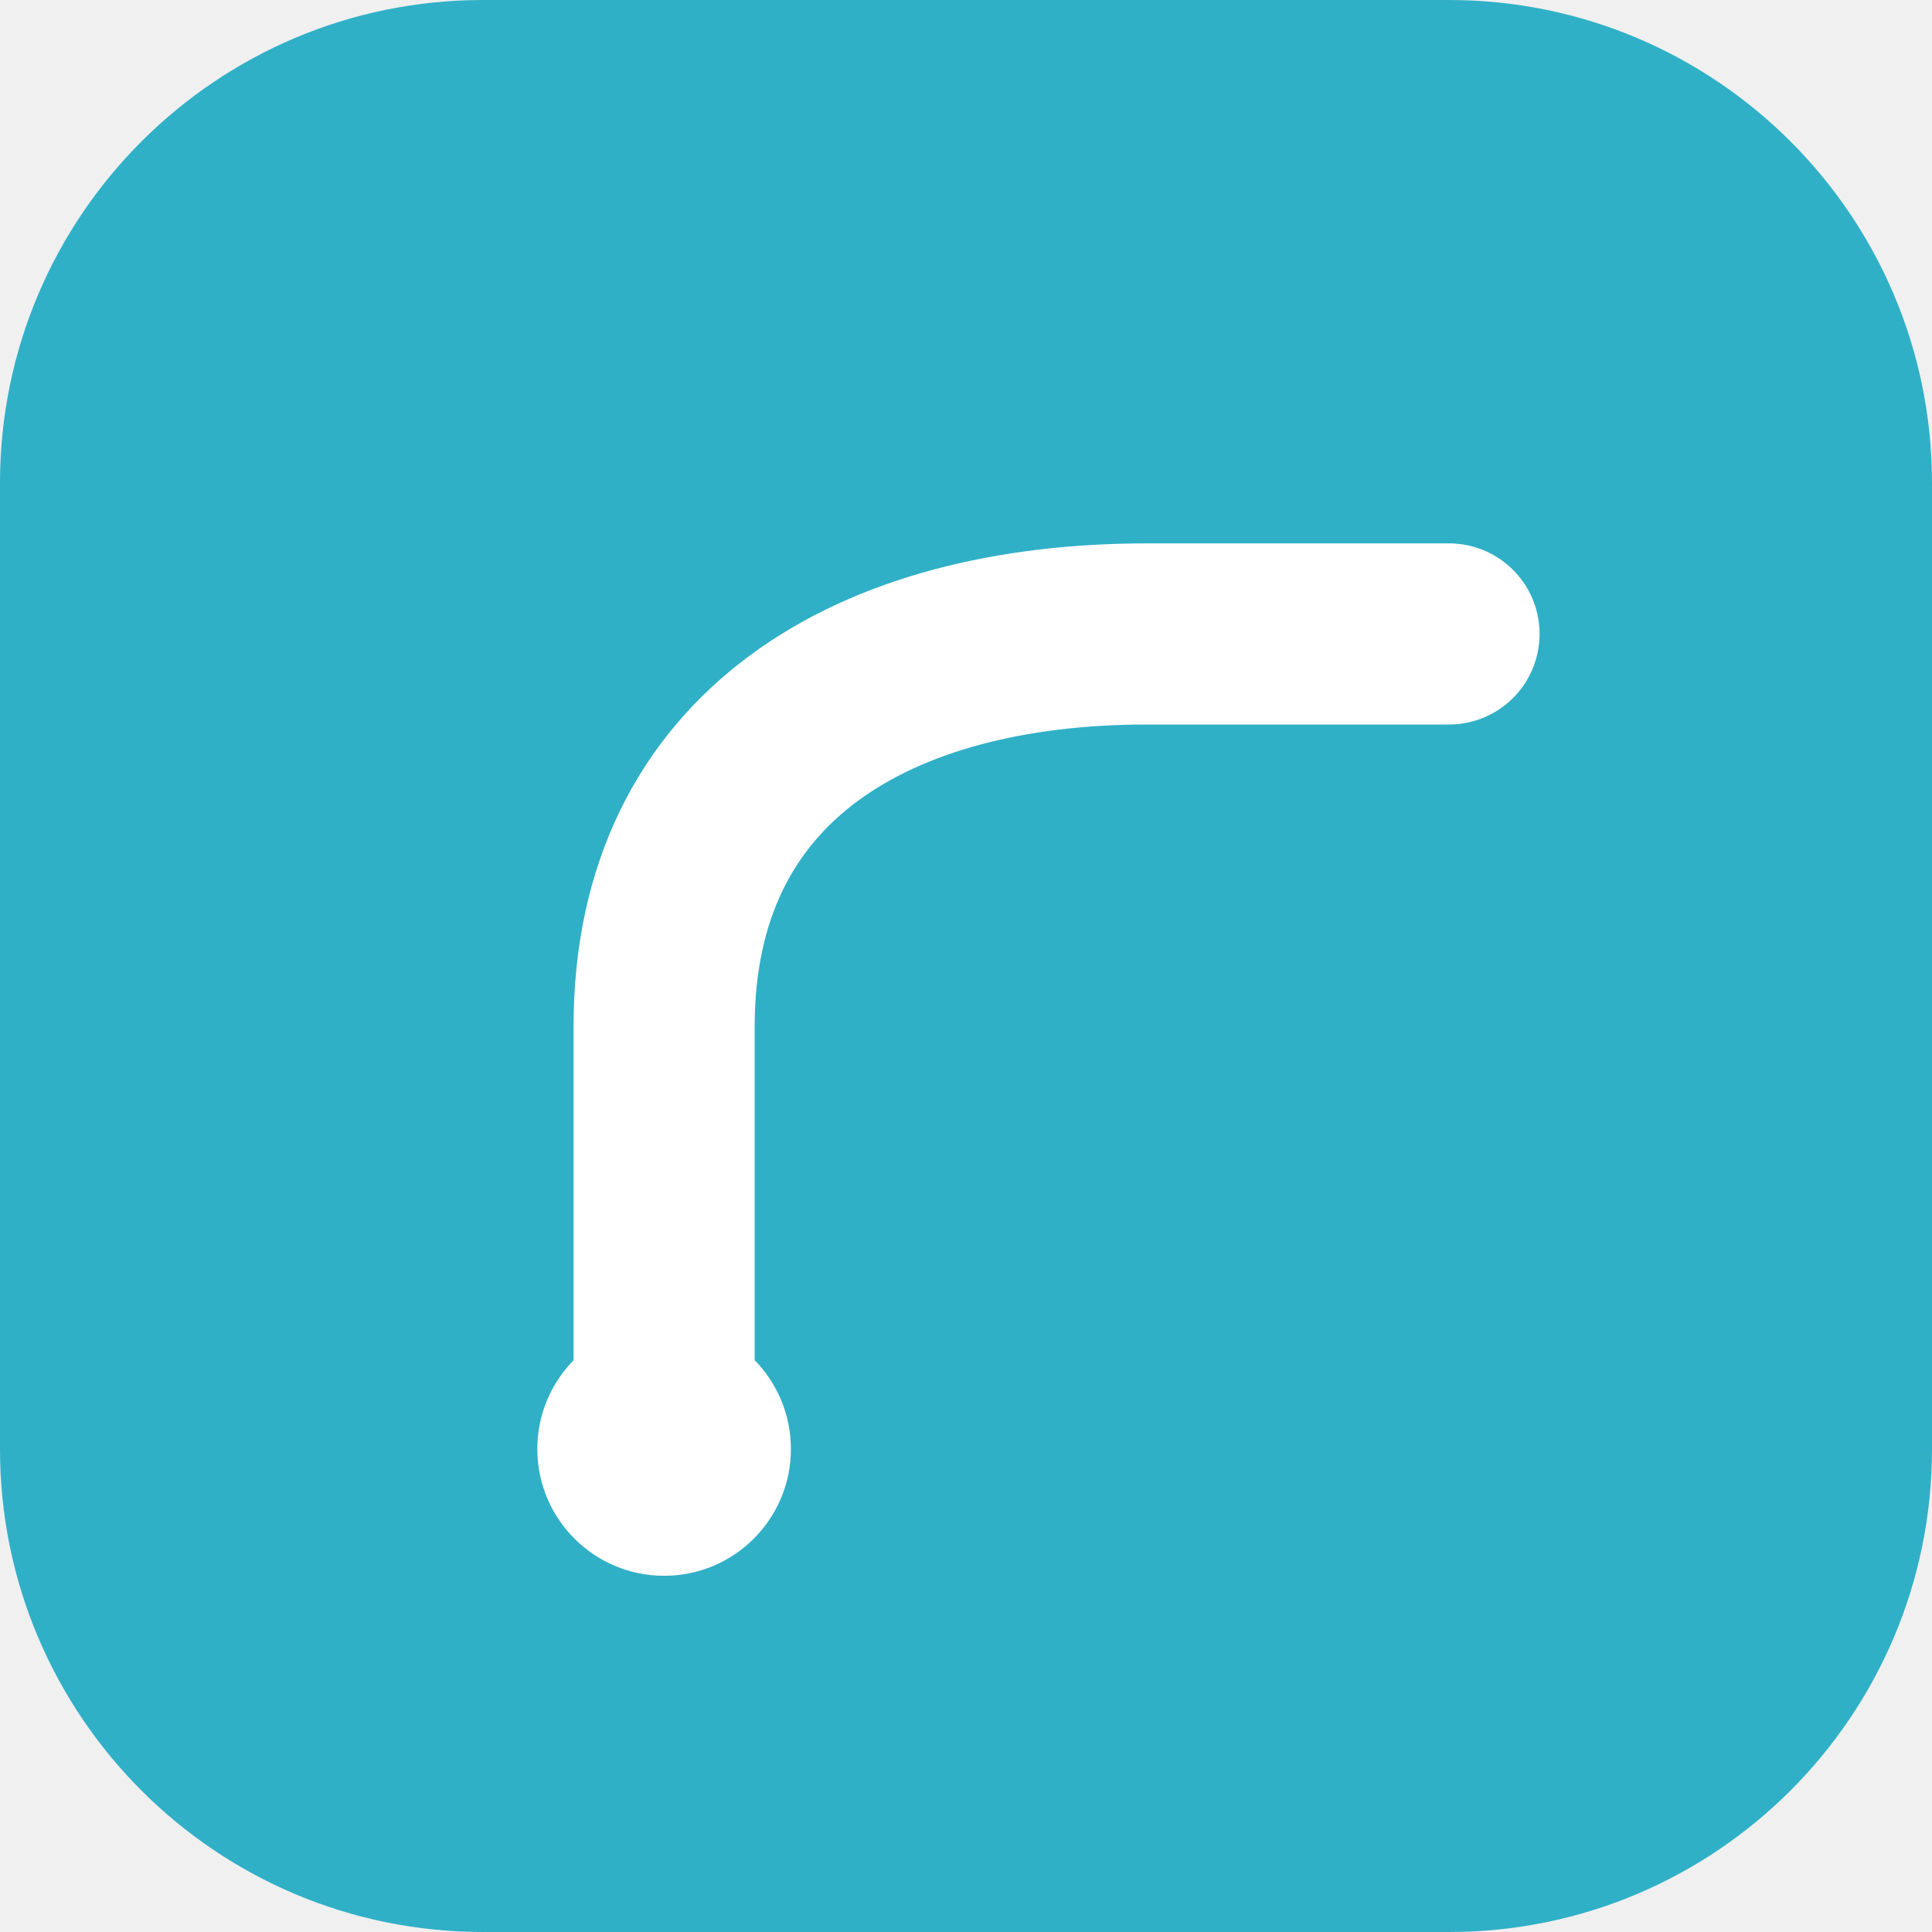
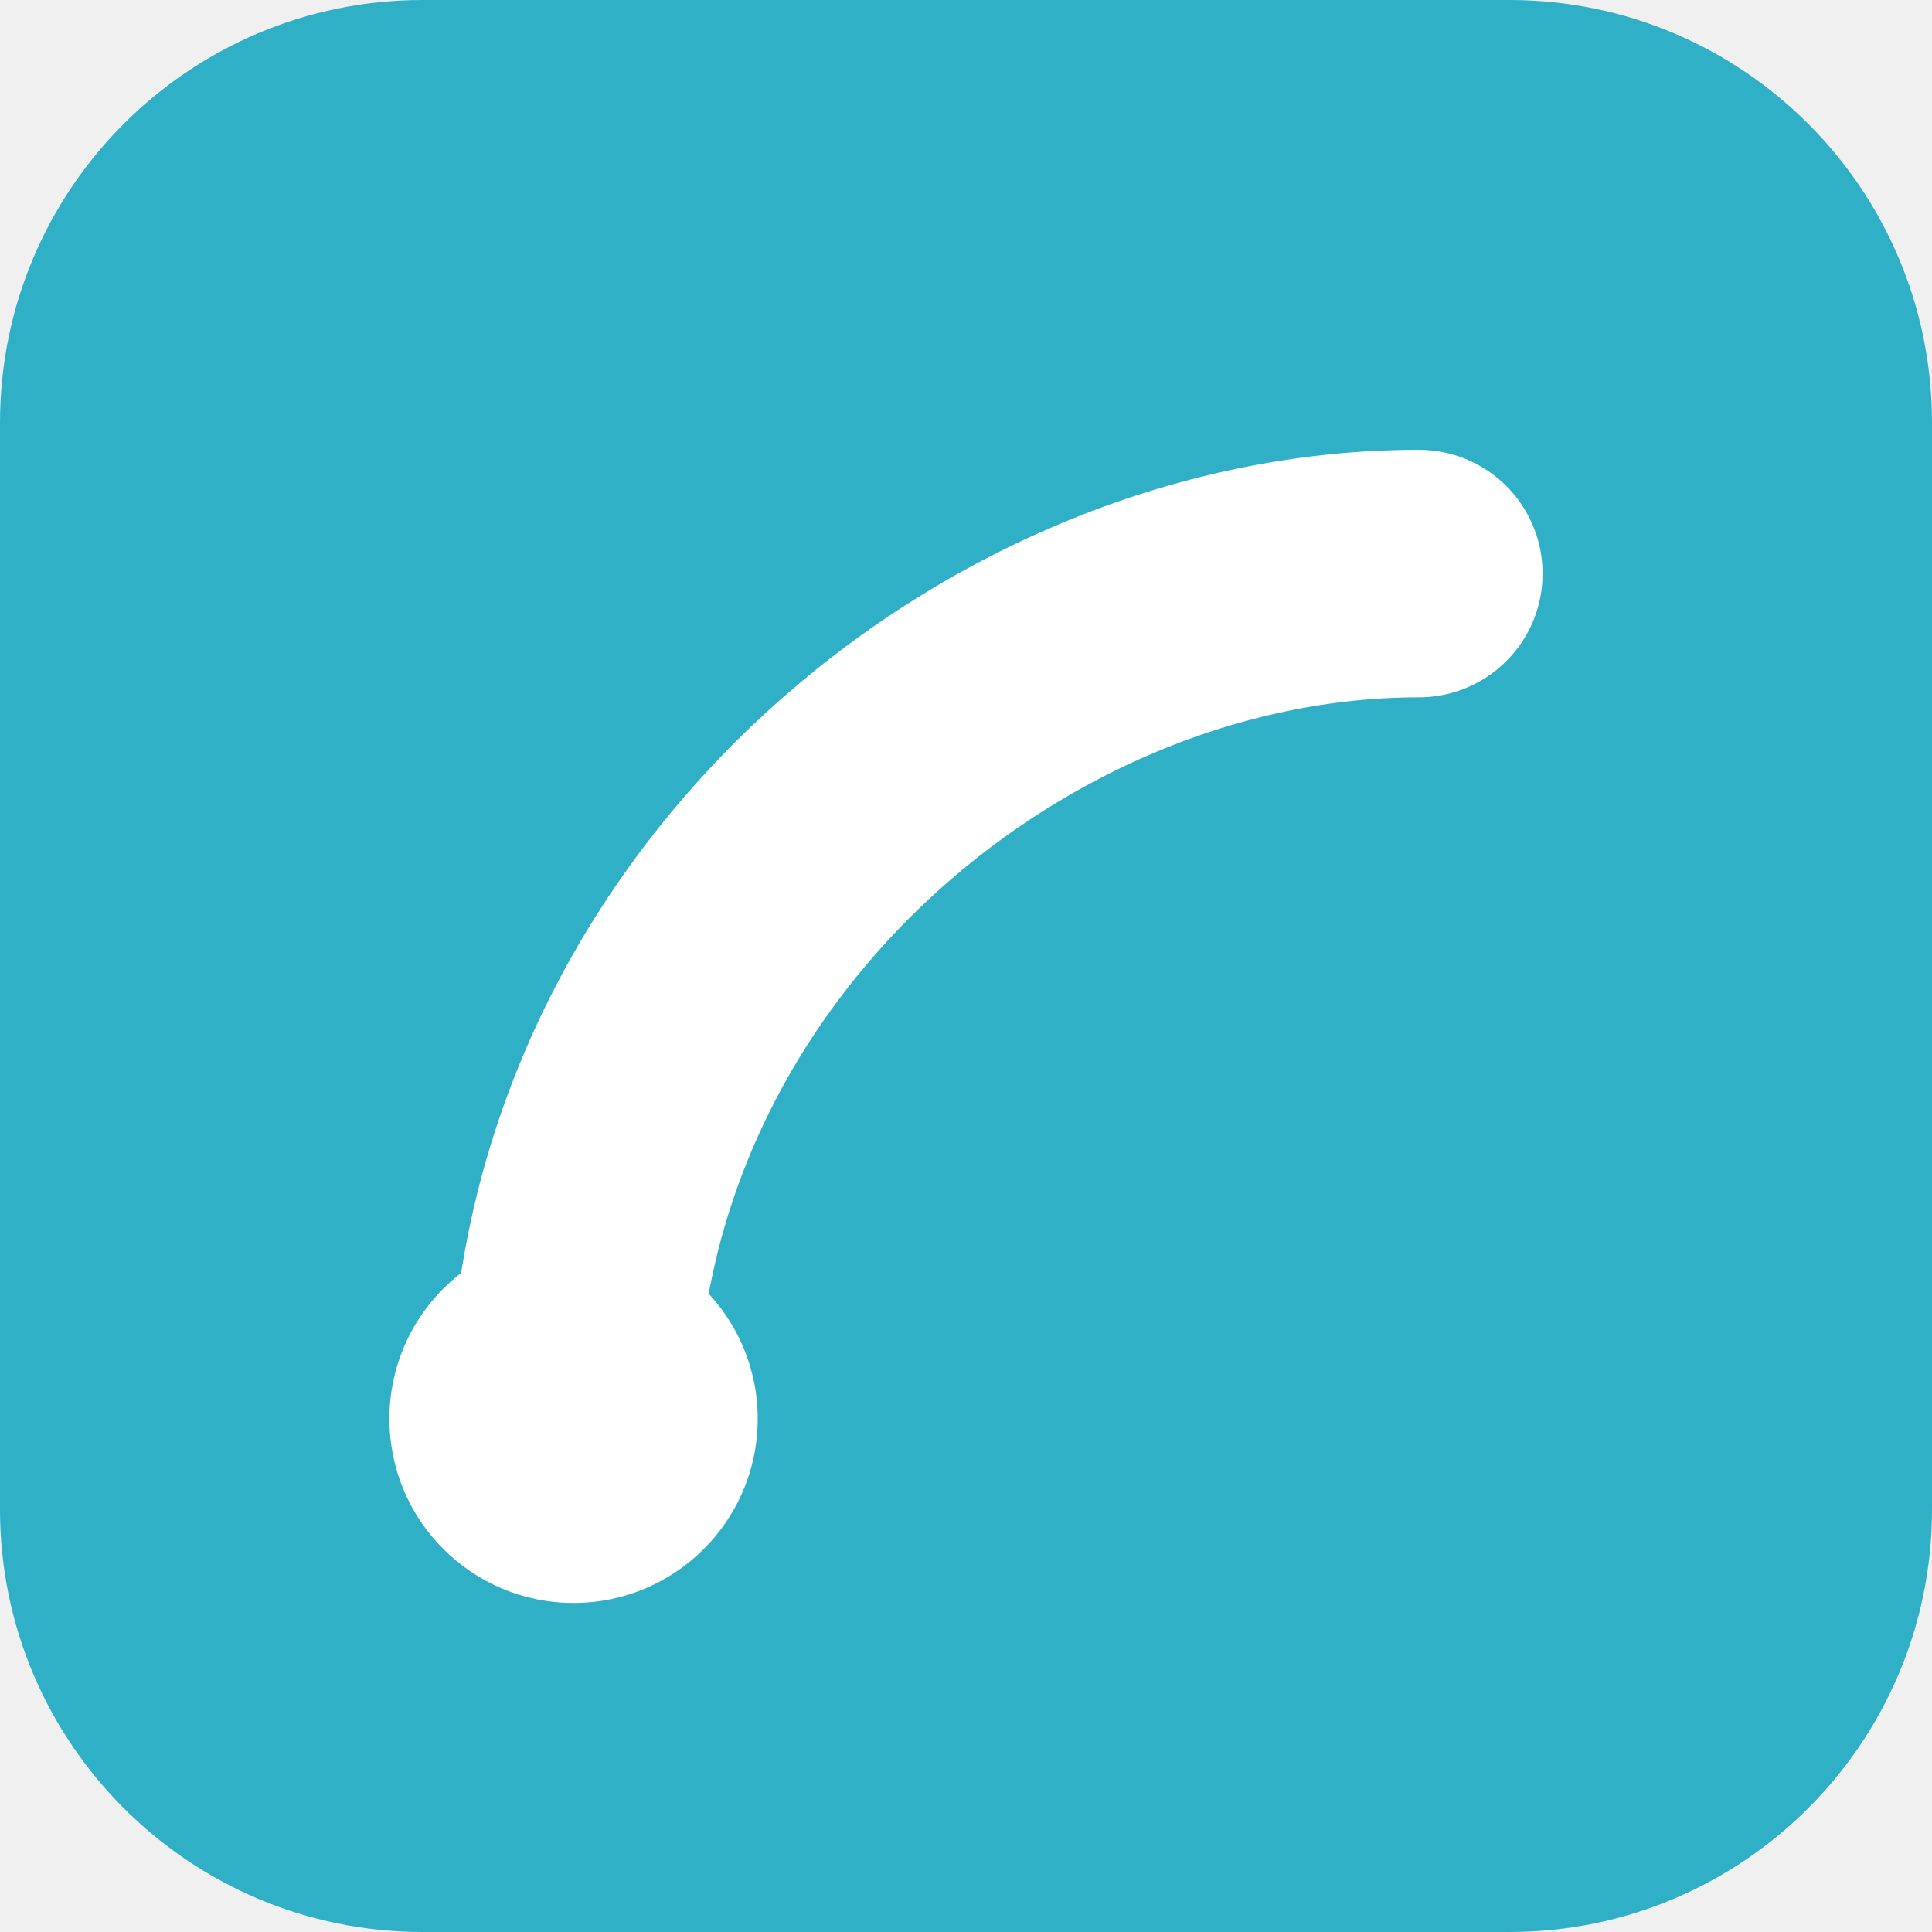
<svg xmlns="http://www.w3.org/2000/svg" viewBox="0 0 64 64" role="img" aria-label="RydAR">
-   <rect width="64" height="64" rx="16" fill="#30B0C7" />
-   <path d="M22 48V34c0-9 7-13 16-13h10" fill="none" stroke="#fff" stroke-width="6" stroke-linecap="round" stroke-linejoin="round" />
-   <circle cx="22" cy="48" r="4.2" fill="#fff" />
+   <rect width="64" height="64" rx="14" fill="#30B0C7" />
+   <path d="M19 47C19 31 33 19 47 19" fill="none" stroke="#fff" stroke-width="8.2" stroke-linecap="round" />
+   <circle cx="19" cy="47" r="6.1" fill="#fff" />
</svg>
